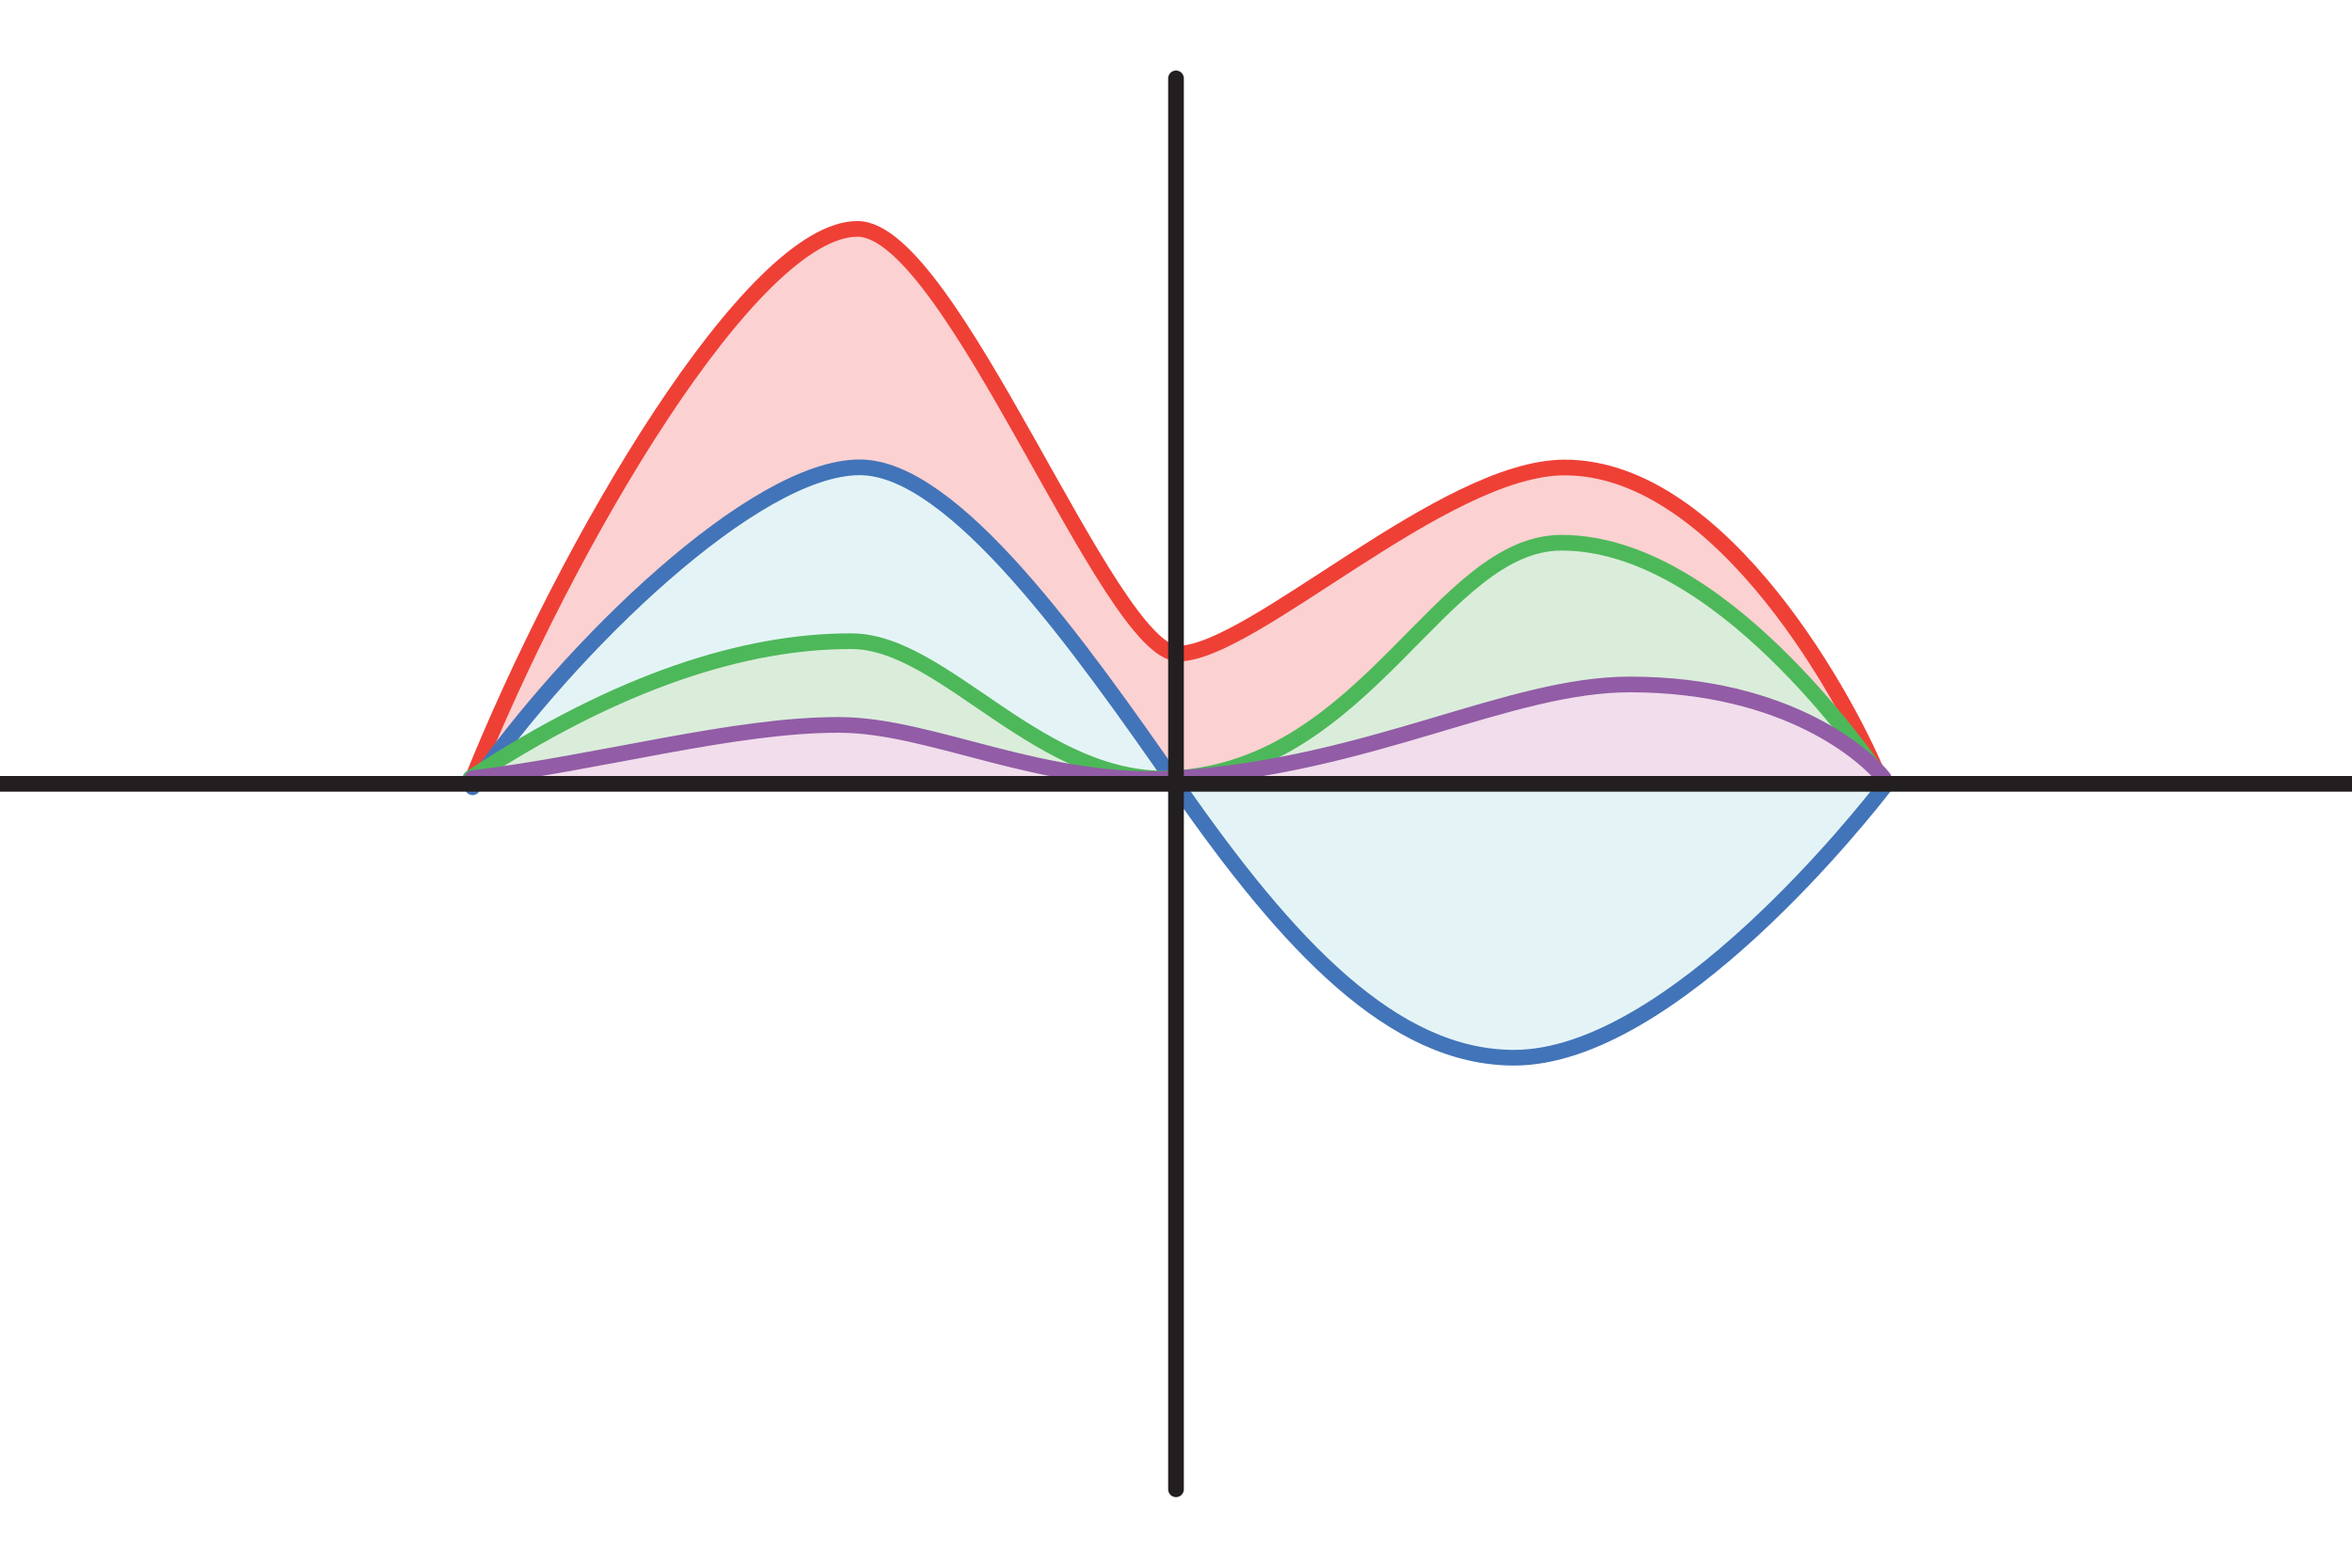
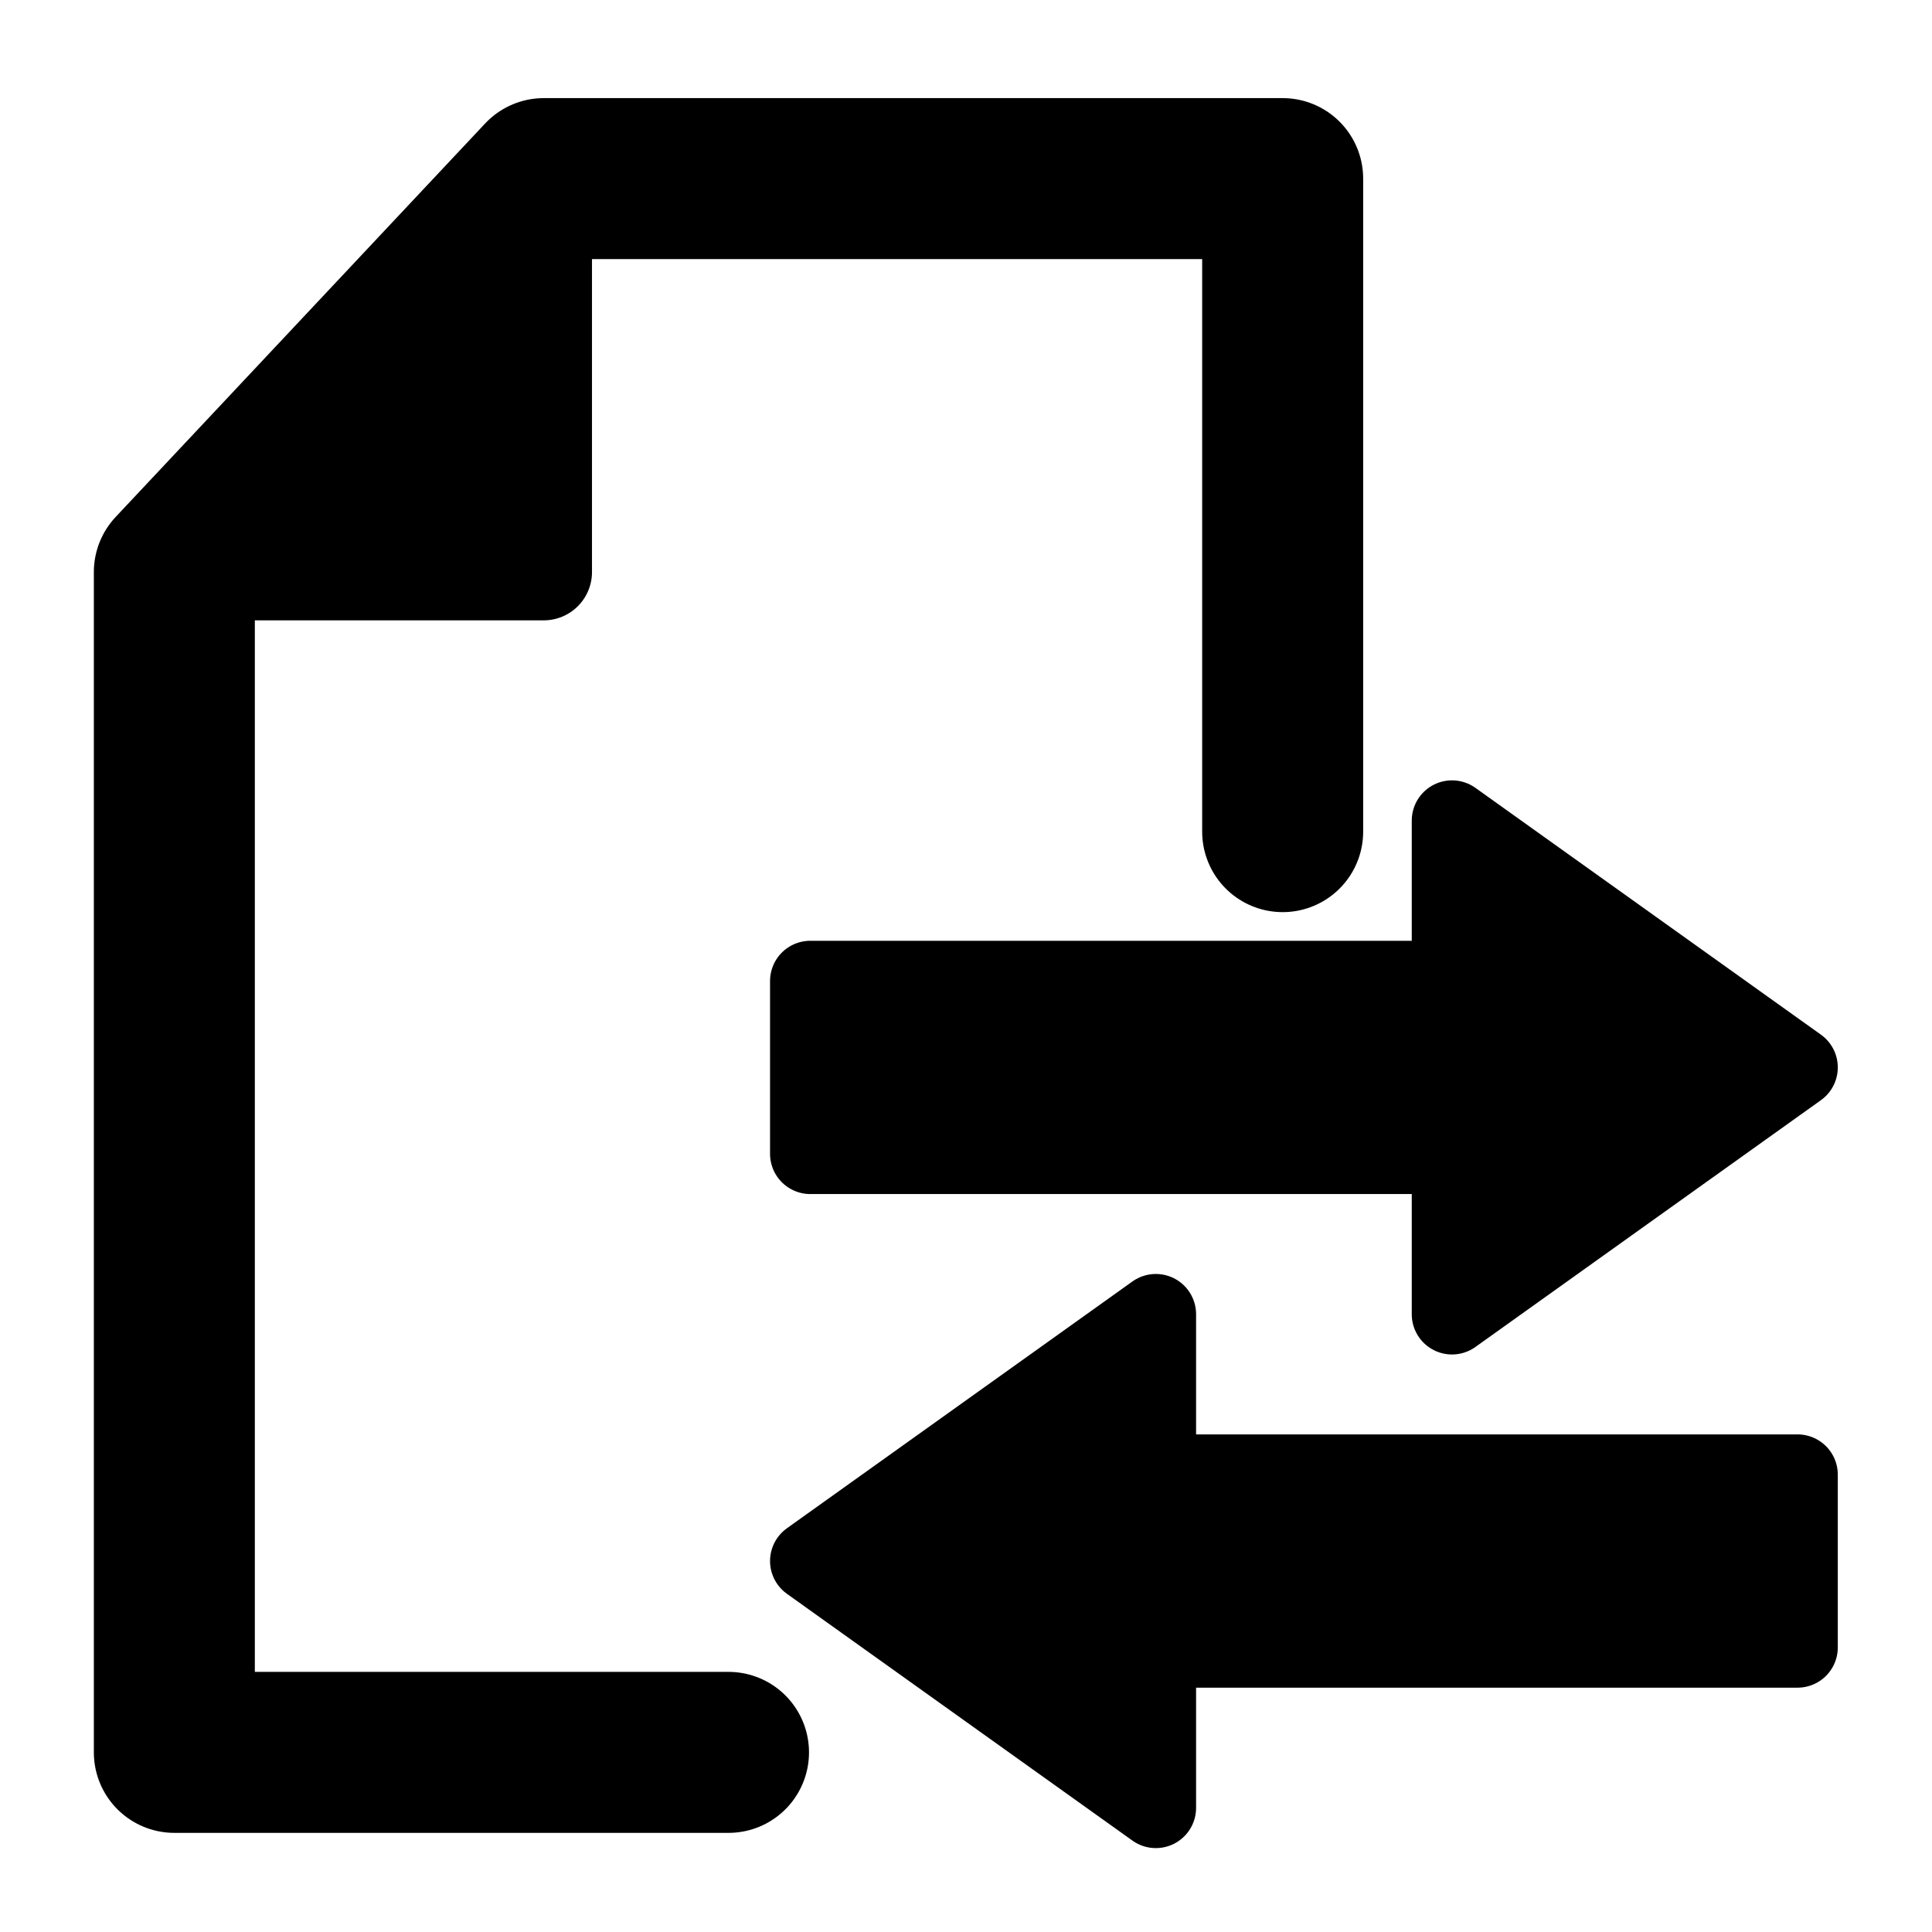
- <svg xmlns="http://www.w3.org/2000/svg" id="Layer_2" viewBox="0 0 150 100">
-   <defs>
-     <style>.cls-1{fill:#daedda;stroke:#4db85a;}.cls-1,.cls-2,.cls-3,.cls-4,.cls-5{stroke-linecap:round;stroke-miterlimit:10;}.cls-2{fill:#fbd1d1;stroke:#ef4036;}.cls-3{fill:#e4f4f6;stroke:#4274b9;}.cls-4{fill:#f1ddec;stroke:#925ca6;}.cls-5{fill:none;stroke:#231f20;}</style>
-   </defs>
-   <path class="cls-2" d="M30,50c6.17-15.44,17.97-35.4,24.69-35.4,5.99,0,16.02,27.09,20.46,27.09,4.67,0,16.93-11.87,24.64-11.87,10.09,0,18.29,15.24,20.21,20.18" />
-   <path class="cls-3" d="M30.14,50.22c6.17-8.9,17.97-20.41,24.69-20.41,5.99,0,14.04,11.4,20.31,20.41,7.02,10.09,13.71,17.25,21.42,17.25,10.09,0,22.52-15.89,23.58-17.25" />
-   <path class="cls-1" d="M30,49.64c9.46-6.24,17.57-8.75,24.29-8.74,5.99,0,12.11,9.31,20.71,8.74,12.27-.81,16.87-15.02,24.59-15.02,10.09,0,19.35,13.66,20.41,15.02" />
-   <path class="cls-4" d="M30.14,49.64c8.13-.99,16.64-3.41,23.36-3.4,5.99,0,13.05,3.97,21.64,3.4,12.27-.81,21.08-5.98,28.8-5.98,10.09,0,15.14,4.61,16.2,5.98" />
-   <line class="cls-5" x1="75" y1="5" x2="75" y2="95" />
-   <line class="cls-5" y1="50" x2="150" y2="50" />
+ <svg xmlns="http://www.w3.org/2000/svg" width="100%" height="100%" viewBox="0 0 1000 1000" version="1.1" xml:space="preserve" style="fill-rule:evenodd;clip-rule:evenodd;stroke-linecap:round;stroke-linejoin:round;stroke-miterlimit:1.5;">
+   <rect id="File-Changes" x="0" y="0" width="1000" height="1000" style="fill:none;" />
+   <g>
+     <path d="M377.073,907.024l-286.833,0l0,-610.932l191.222,-203.644l382.444,-0l-0,338.005" style="fill:none;stroke:#000;stroke-width:83.33px;" />
+     <path d="M90.24,296.092l191.174,-203.644l0,203.644l-191.174,-0Z" style="stroke:#000;stroke-width:50px;stroke-linecap:butt;" />
+   </g>
+   <g>
+     <path d="M419.409,597.205l0,-89.424l332.146,0l0,-83.036l178.848,127.748l-178.848,127.748l0,-83.036l-332.146,0Z" style="stroke:#000;stroke-width:41.67px;stroke-linecap:square;" />
+     <path d="M598.257,852.701l0,83.036l-178.848,-127.748l178.848,-127.748l0,83.036l332.146,0l0,89.424l-332.146,0Z" style="stroke:#000;stroke-width:41.67px;stroke-linecap:square;" />
+   </g>
</svg>
